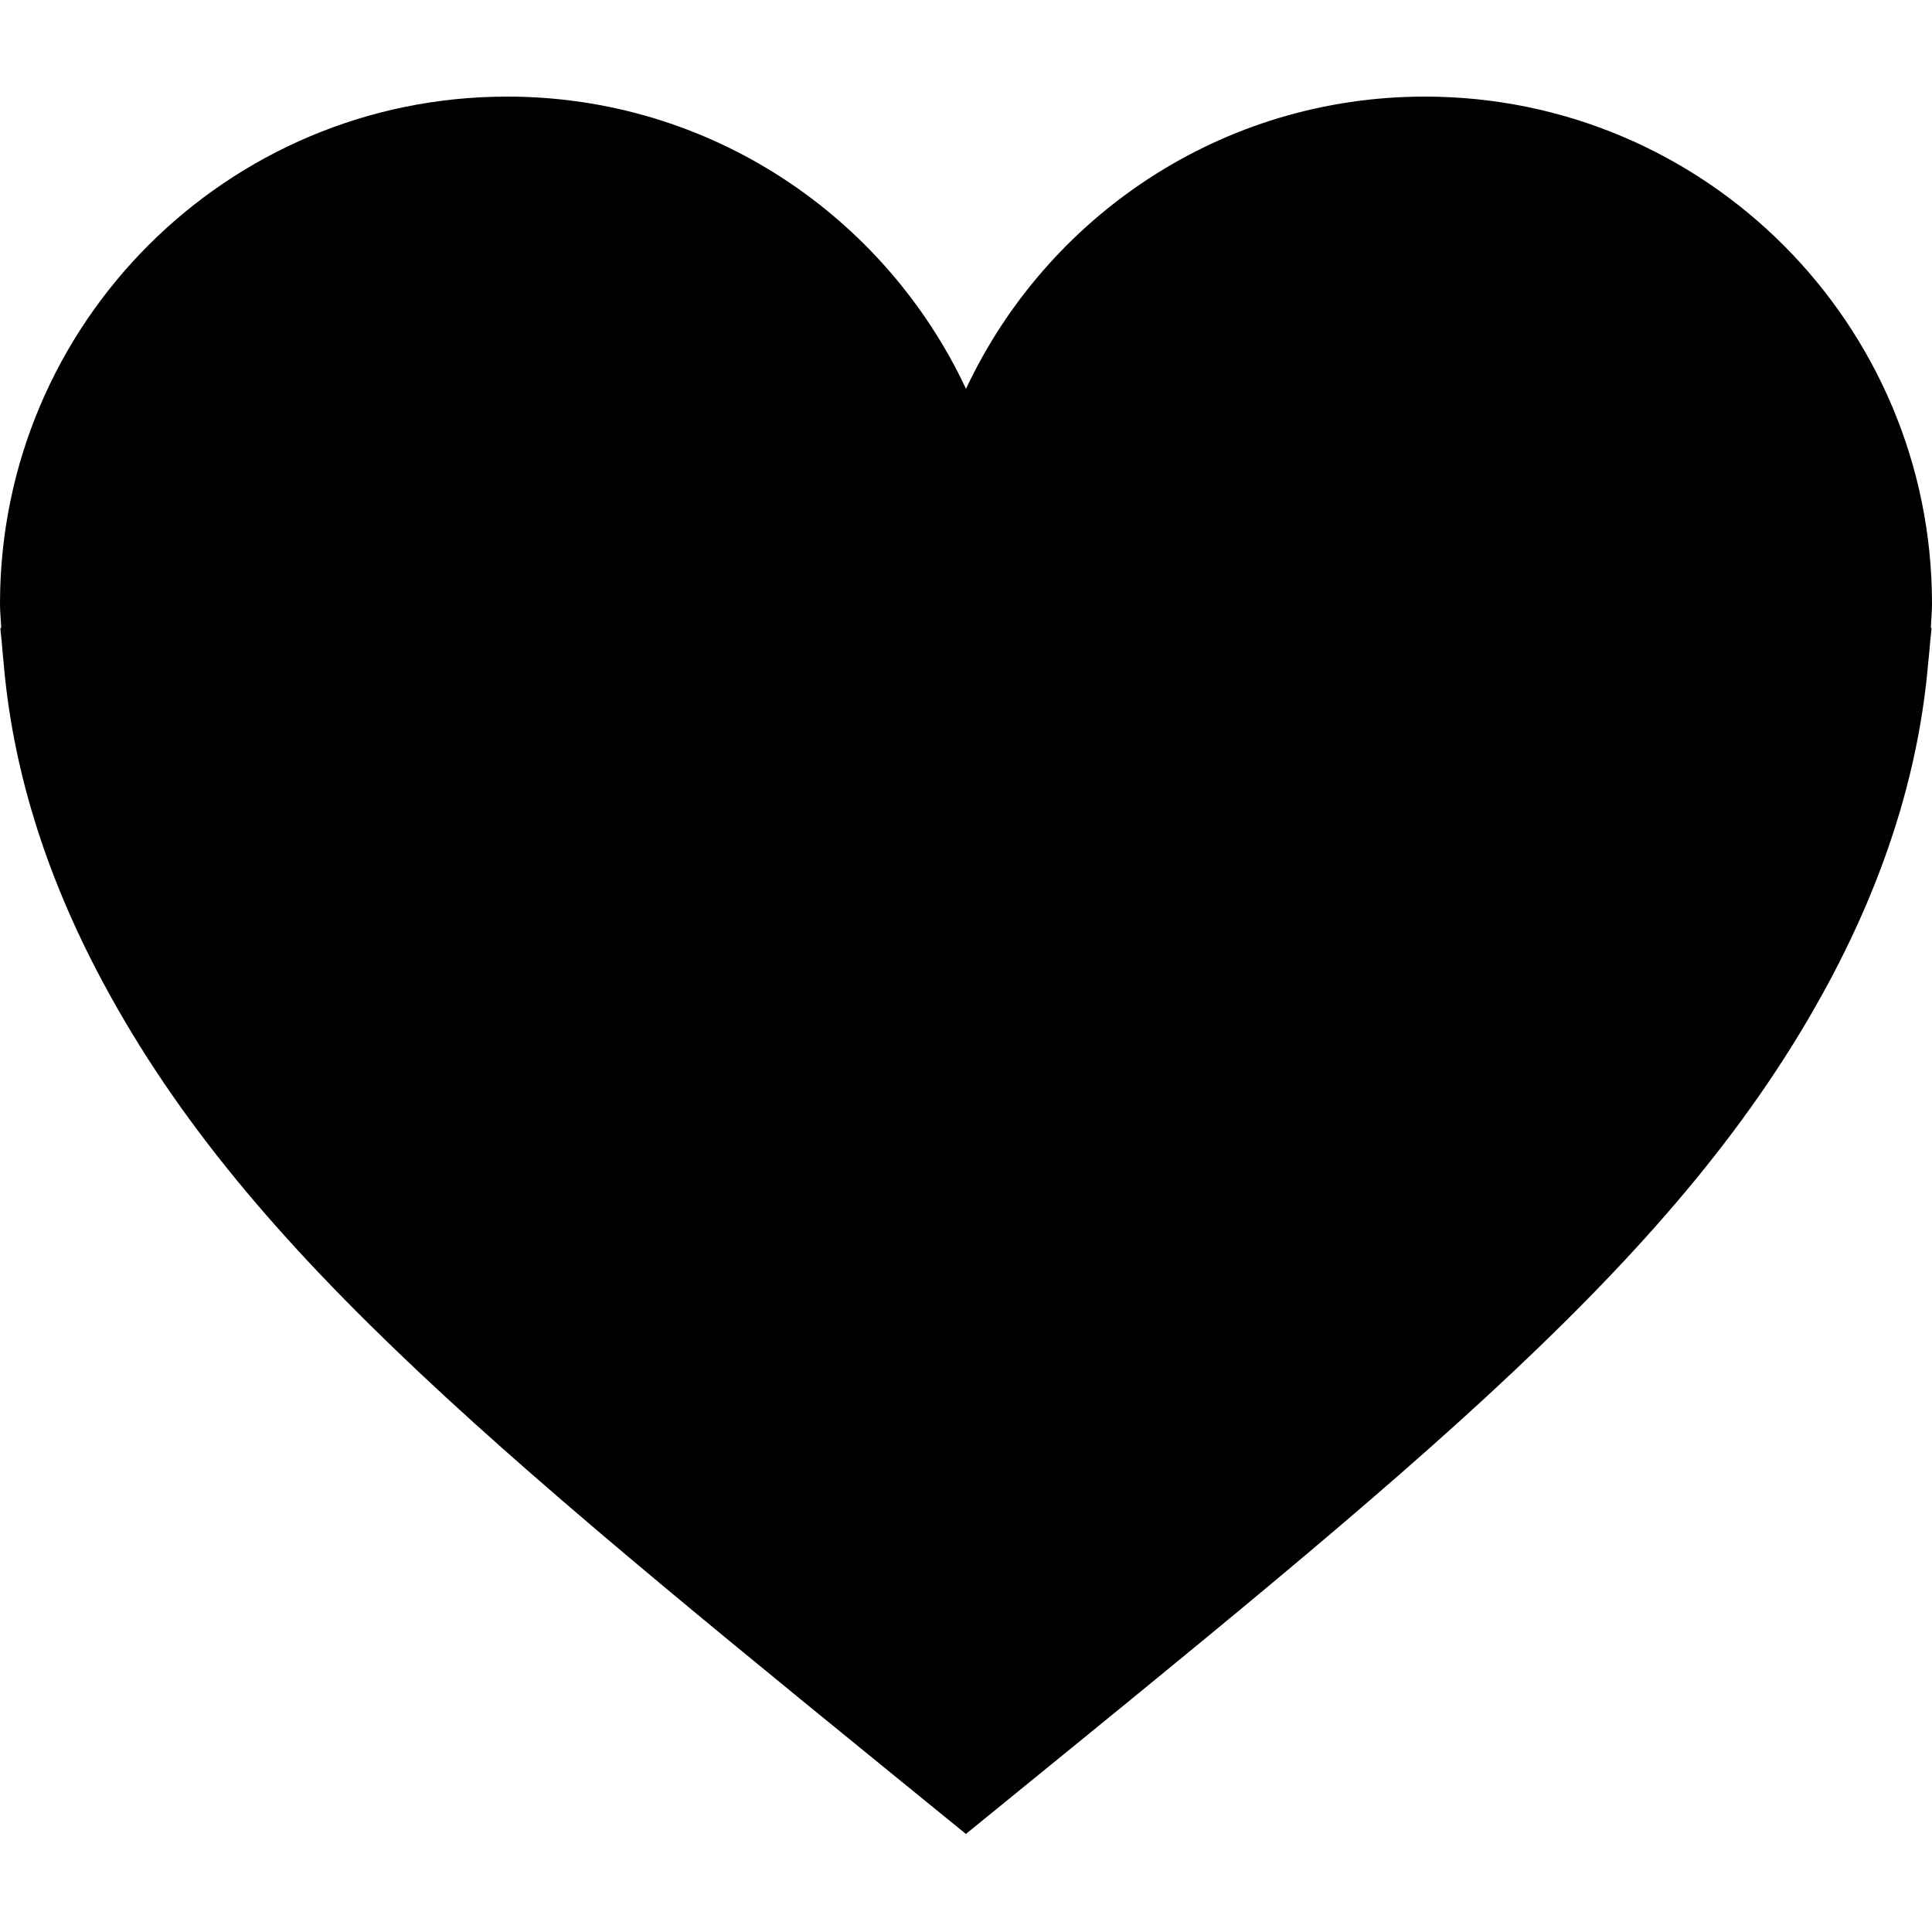
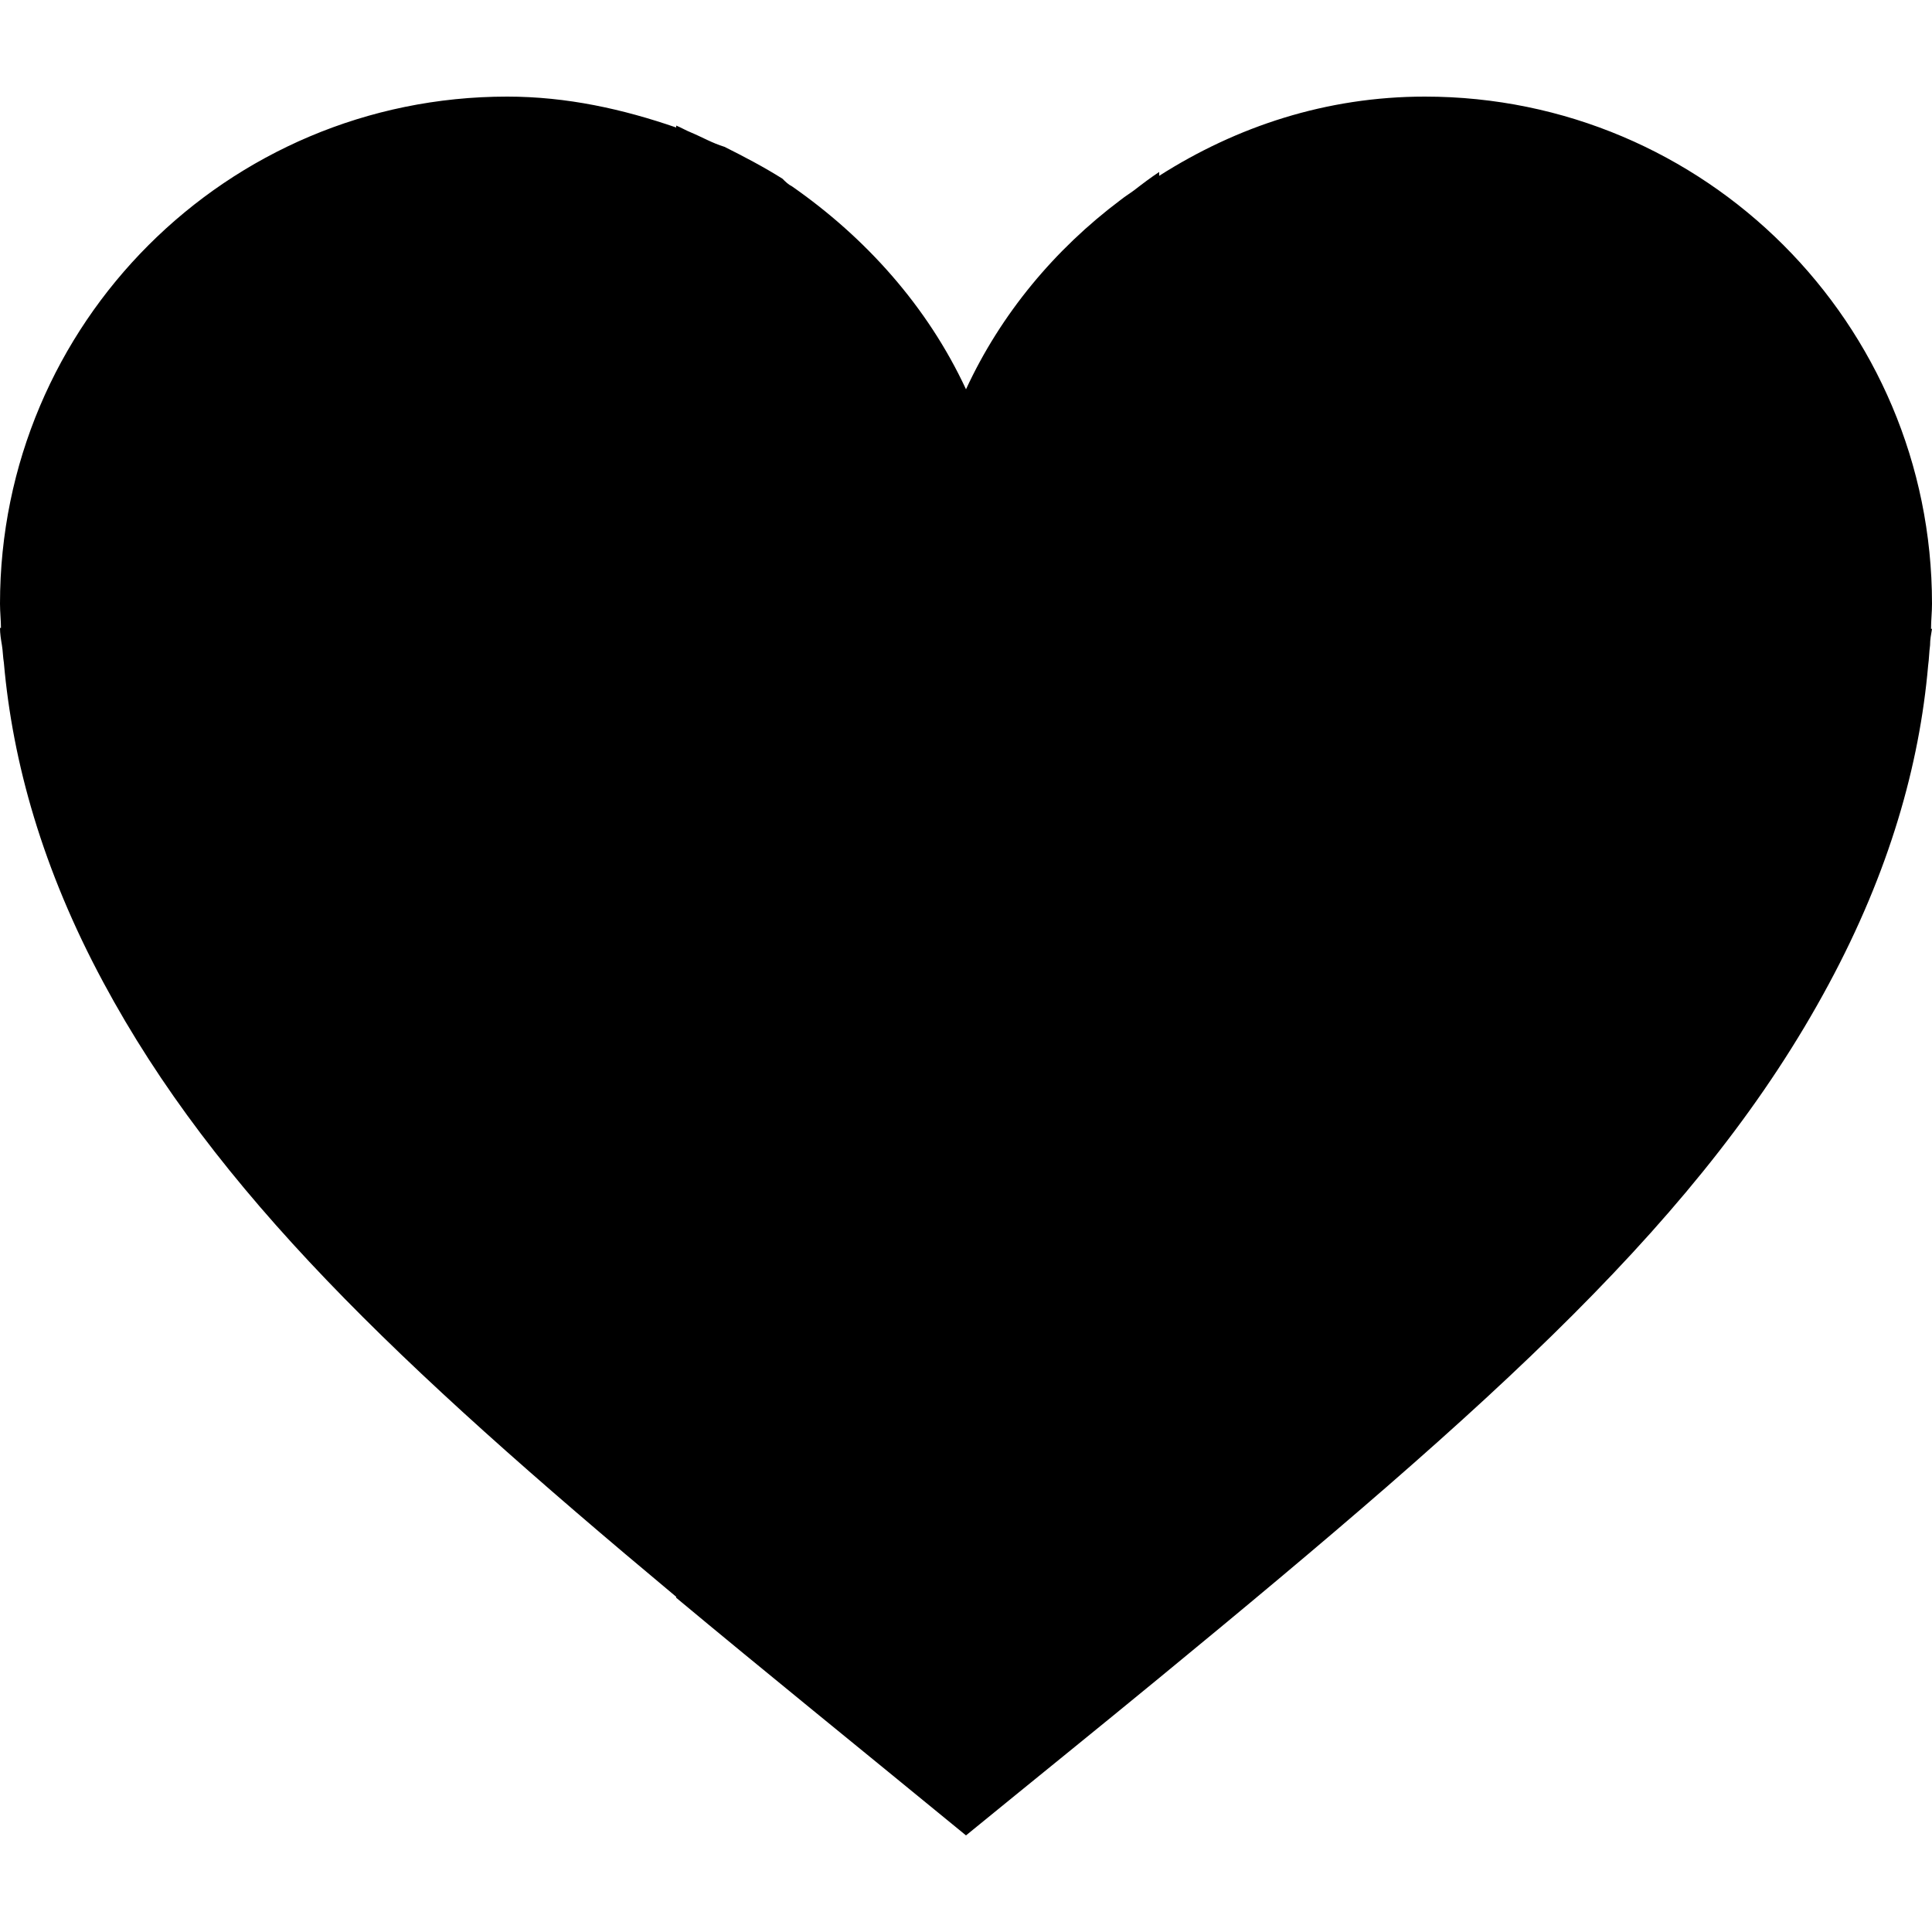
- <svg xmlns="http://www.w3.org/2000/svg" version="1.1" id="Layer_1" x="0px" y="0px" viewBox="0 0 20 20" enable-background="new 0 0 20 20" xml:space="preserve">
-   <g id="heart_4_">
+ <svg xmlns="http://www.w3.org/2000/svg" version="1.1" id="Shape_1_1_" x="0px" y="0px" viewBox="0 0 20 20" enable-background="new 0 0 20 20" xml:space="preserve">
+   <g id="Shape_1">
    <g>
-       <path fill-rule="evenodd" clip-rule="evenodd" d="M20,6.25C20,3.35,17.649,1,14.75,1C12.647,1,10.838,2.239,10,4.025    C9.162,2.239,7.353,1,5.25,1C2.35,1,0,3.35,0,6.25C0,6.334,0.009,6.417,0.013,6.5H0.004    c0.002,0.06,0.014,0.123,0.017,0.183c0.005,0.061,0.01,0.122,0.017,0.183c0.087,1.028,0.401,2.138,1.03,3.307    c1.522,2.839,4.222,4.978,8.931,8.812c4.709-3.834,7.408-5.974,8.931-8.812c0.626-1.165,0.94-2.271,1.029-3.295    c0.008-0.07,0.014-0.14,0.02-0.21C19.982,6.612,19.993,6.554,19.995,6.5h-0.007C19.991,6.417,20,6.334,20,6.25z" />
+       <path fill-rule="evenodd" clip-rule="evenodd" d="M20,6.25C20,3.35,17.65,1,14.75,1C13.73,1,12.8,1.31,12,1.82V1.78    c-0.09,0.06-0.17,0.12-0.26,0.19C11.7,2,11.65,2.03,11.6,2.07c-0.68,0.51-1.24,1.18-1.6,1.96C9.6,3.17,8.96,2.46,8.2,1.93    c-0.04-0.02-0.07-0.05-0.1-0.08c-0.19-0.12-0.4-0.23-0.6-0.33C7.37,1.48,7.27,1.42,7.15,1.37C7.1,1.35,7.05,1.32,7,1.3v0.02    C6.45,1.13,5.87,1,5.25,1C2.35,1,0,3.35,0,6.25C0,6.34,0.01,6.42,0.01,6.5H0c0,0.06,0.01,0.12,0.02,0.18S0.03,6.8,0.04,6.86    C0.13,7.89,0.44,9,1.07,10.17C2.23,12.33,4.1,14.11,7,16.53v0.01c0.9,0.75,1.89,1.55,3,2.46c0.71-0.58,1.38-1.12,2-1.63v0    c3.48-2.86,5.64-4.78,6.93-7.18c0.63-1.17,0.94-2.27,1.03-3.3c0.01-0.07,0.01-0.14,0.02-0.21c0-0.06,0.01-0.11,0.02-0.17h-0.01    C19.99,6.42,20,6.34,20,6.25z" />
    </g>
  </g>
</svg>
